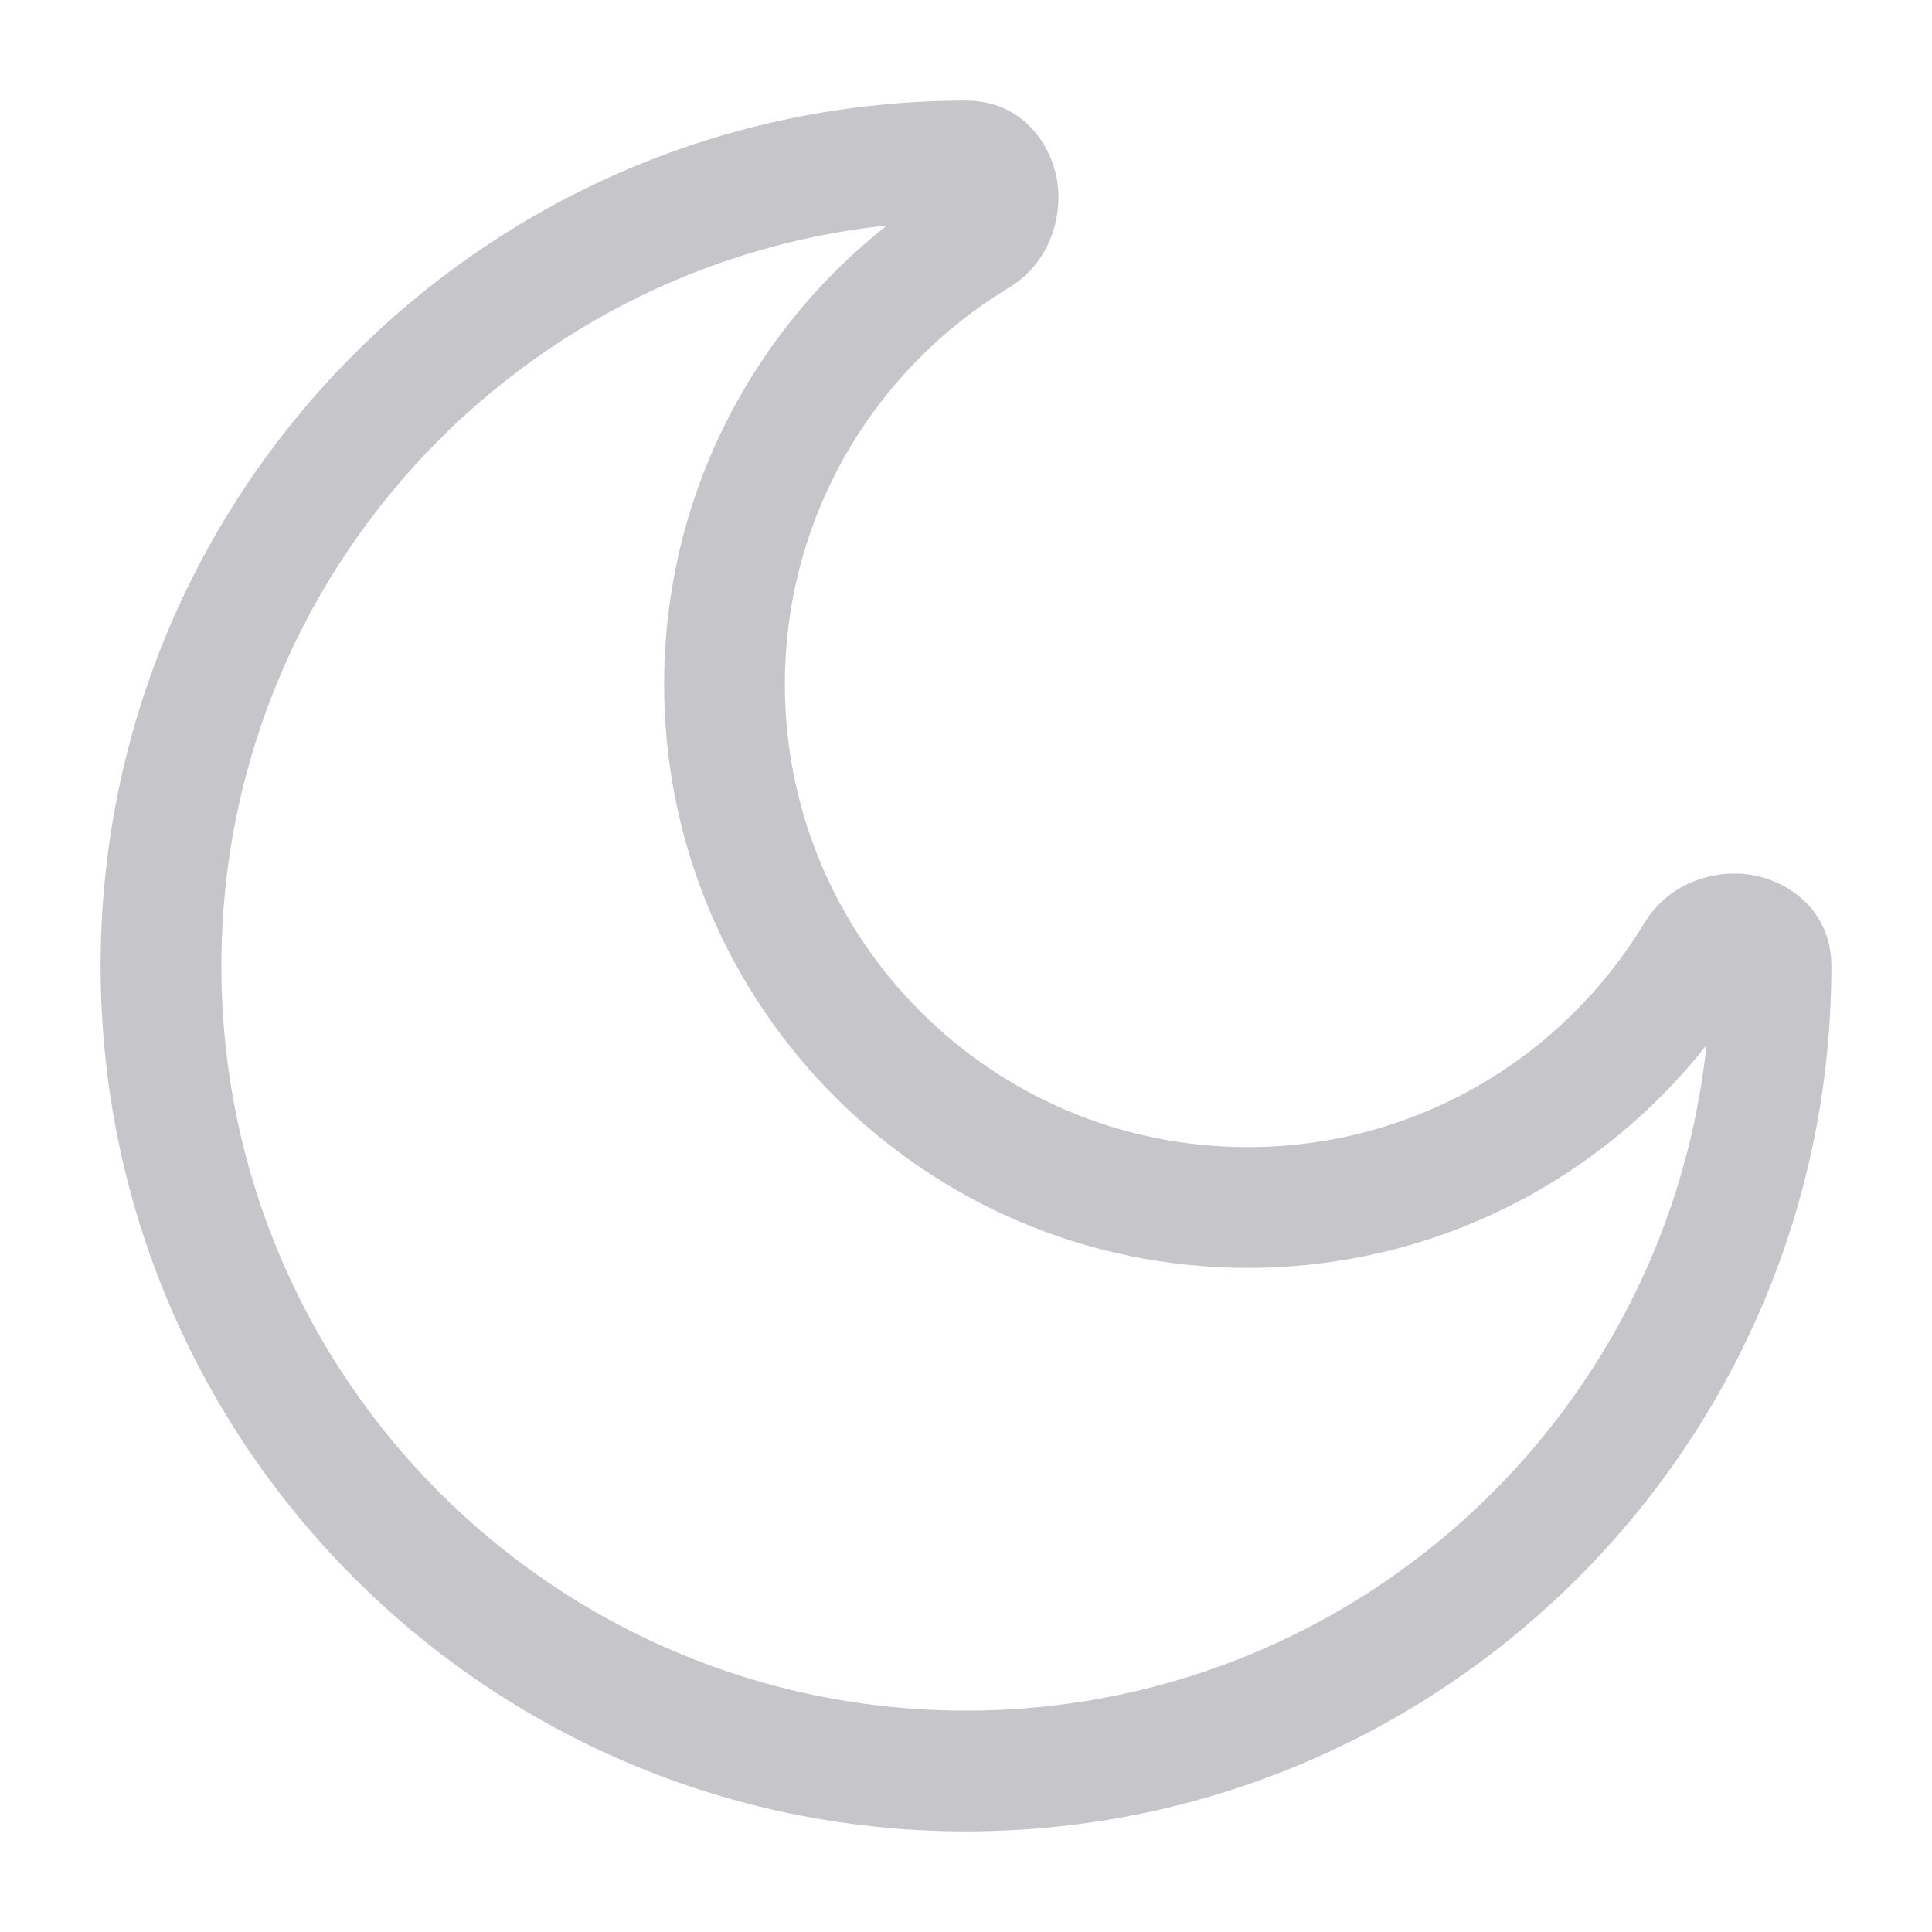
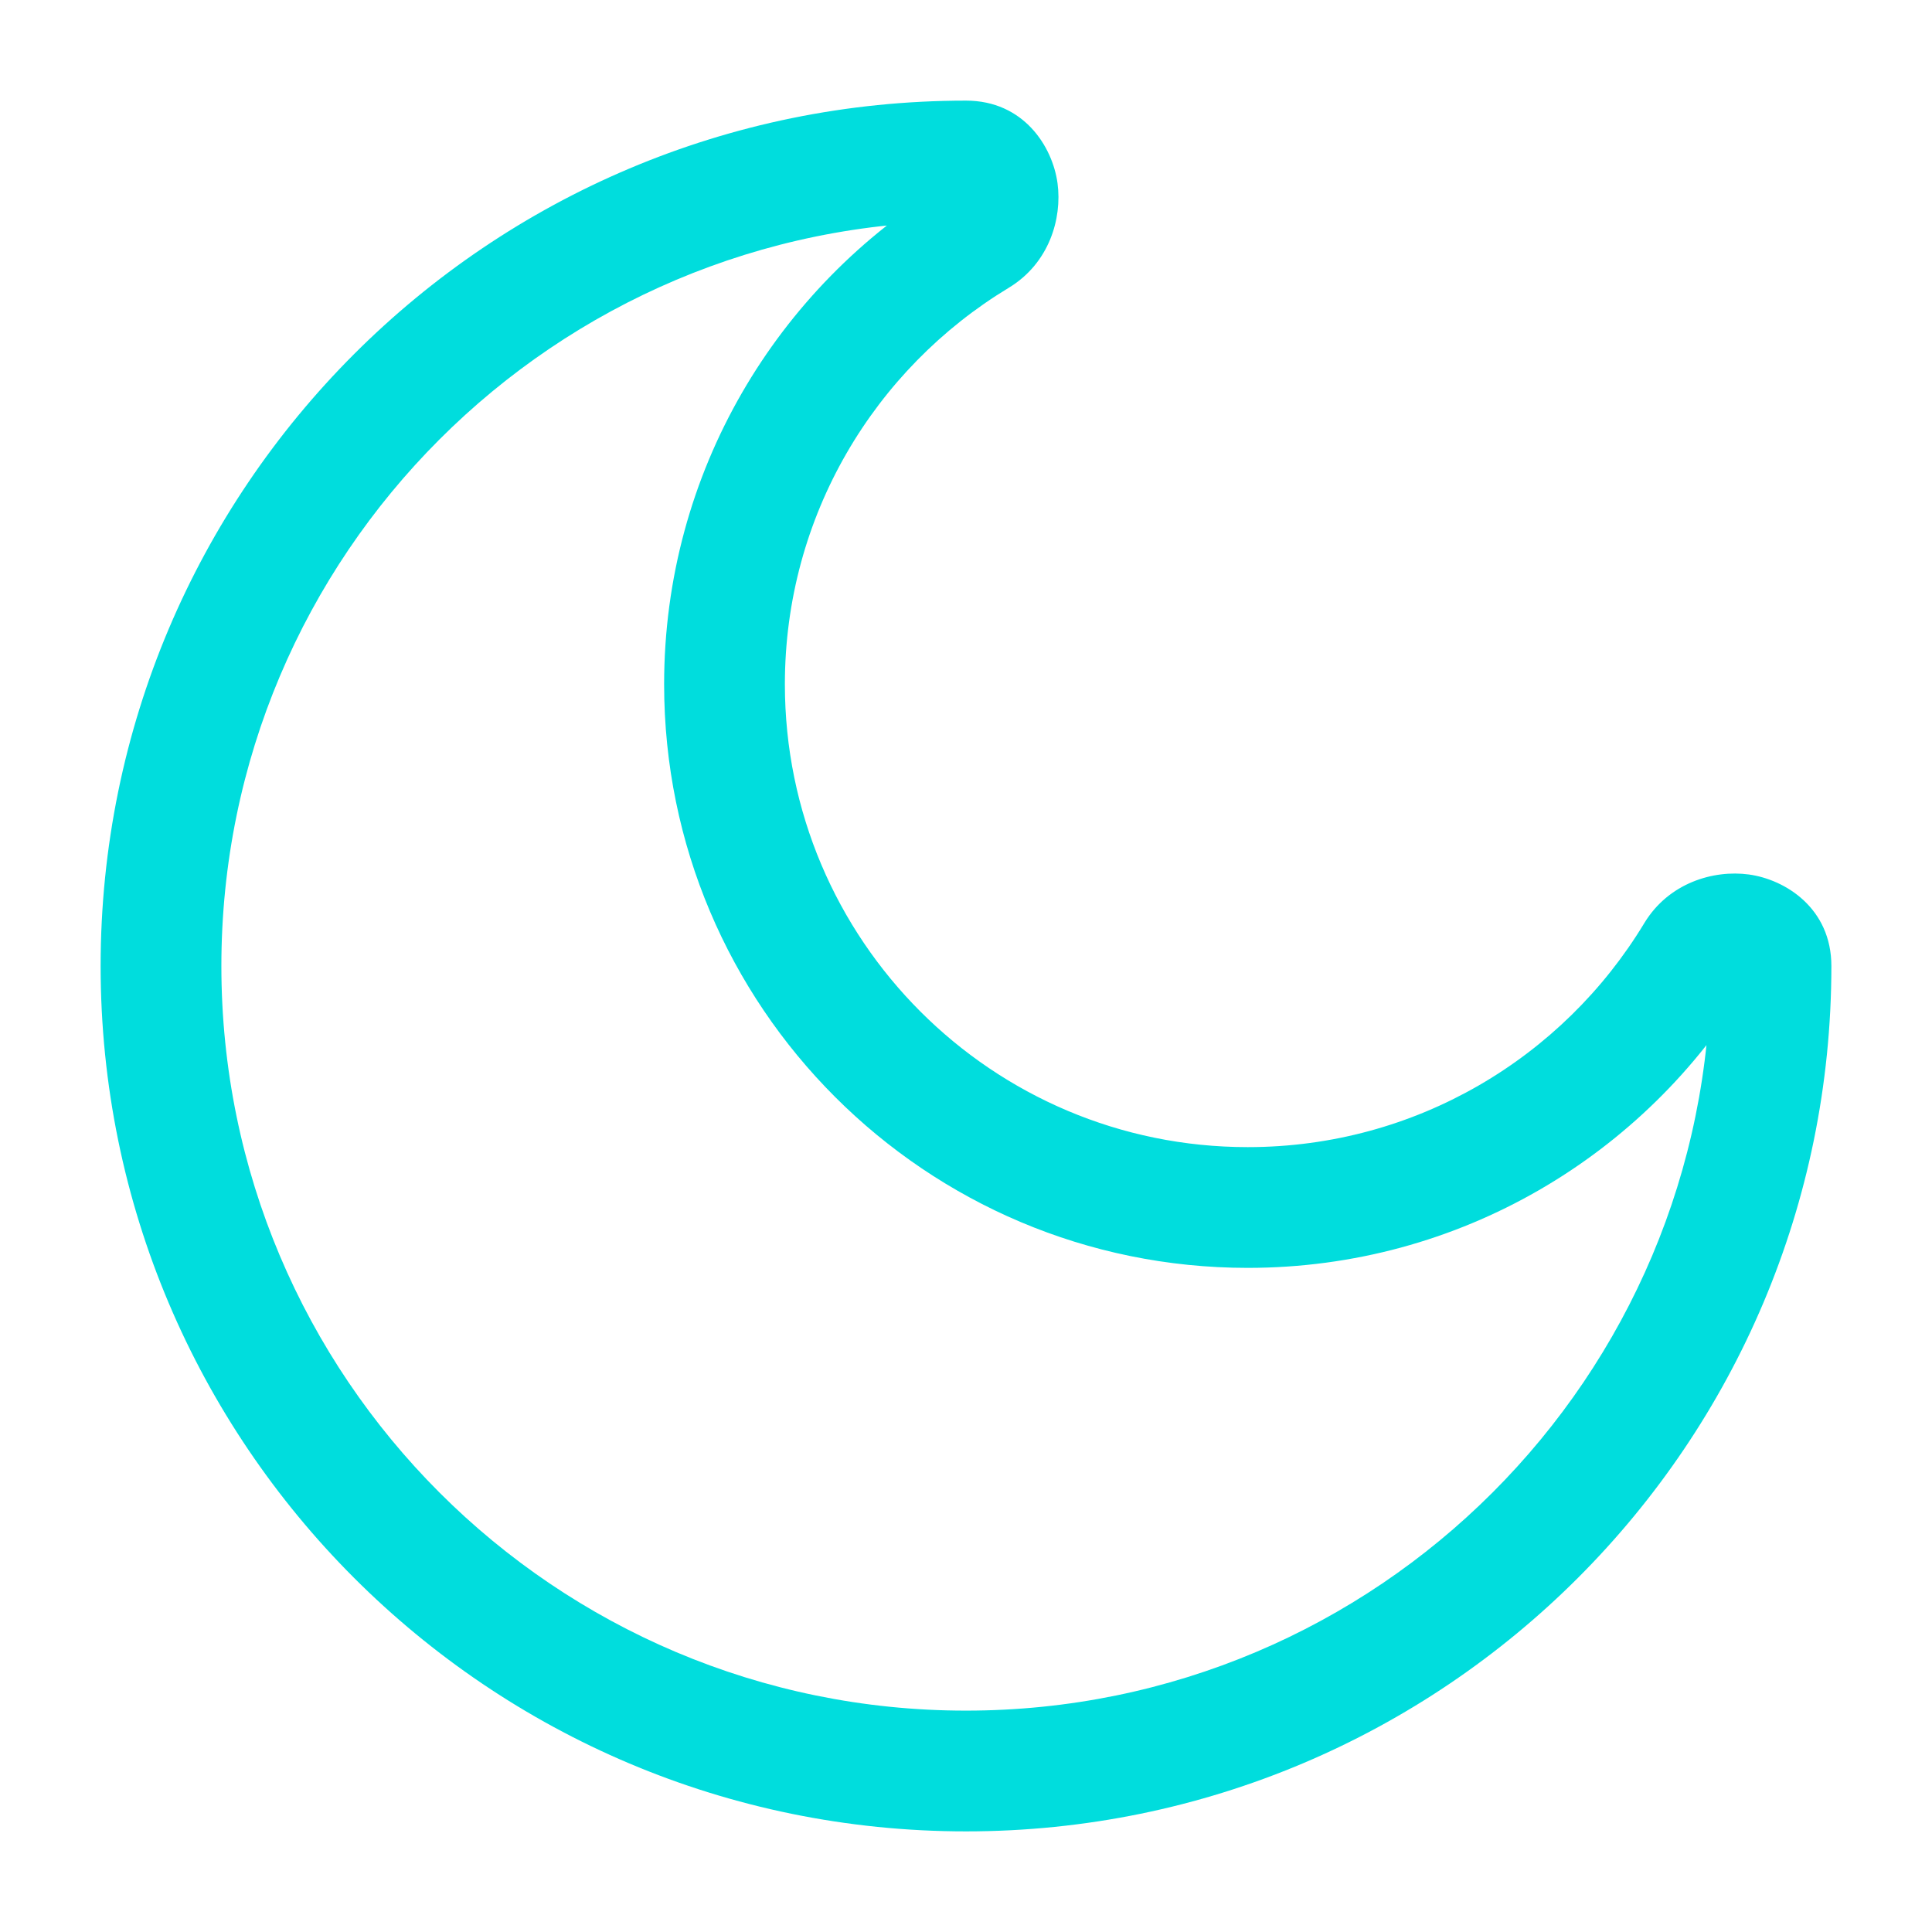
<svg xmlns="http://www.w3.org/2000/svg" width="800px" height="800px" viewBox="0 0 24 24" fill="none">
-   <path d="M21.067 11.857L20.425 11.469L21.067 11.857ZM12.143 2.933L11.755 2.291V2.291L12.143 2.933ZM21.25 12C21.25 17.109 17.109 21.25 12 21.25V22.75C17.937 22.75 22.75 17.937 22.75 12H21.25ZM12 21.25C6.891 21.25 2.75 17.109 2.75 12H1.25C1.25 17.937 6.063 22.75 12 22.75V21.25ZM2.75 12C2.75 6.891 6.891 2.75 12 2.75V1.25C6.063 1.25 1.25 6.063 1.25 12H2.75ZM15.5 14.25C12.324 14.25 9.75 11.676 9.75 8.5H8.25C8.25 12.504 11.496 15.75 15.5 15.75V14.25ZM20.425 11.469C19.417 13.137 17.588 14.25 15.5 14.25V15.75C18.135 15.75 20.441 14.344 21.709 12.245L20.425 11.469ZM9.75 8.5C9.75 6.412 10.863 4.583 12.531 3.575L11.755 2.291C9.656 3.559 8.25 5.865 8.25 8.5H9.75ZM12 2.75C11.912 2.75 11.808 2.71 11.732 2.632C11.669 2.565 11.654 2.502 11.65 2.477C11.646 2.446 11.648 2.356 11.755 2.291L12.531 3.575C13.034 3.271 13.196 2.714 13.137 2.276C13.075 1.821 12.717 1.25 12 1.25V2.75ZM21.709 12.245C21.644 12.352 21.554 12.354 21.523 12.35C21.498 12.346 21.435 12.331 21.368 12.268C21.29 12.192 21.25 12.088 21.25 12H22.75C22.75 11.283 22.179 10.925 21.724 10.863C21.286 10.804 20.729 10.966 20.425 11.469L21.709 12.245Z" fill="#c6c5ca" />
+   <path d="M21.067 11.857L20.425 11.469L21.067 11.857ZM12.143 2.933L11.755 2.291V2.291L12.143 2.933ZM21.25 12C21.25 17.109 17.109 21.25 12 21.25V22.75C17.937 22.75 22.75 17.937 22.75 12H21.25ZM12 21.25C6.891 21.25 2.75 17.109 2.75 12H1.25C1.25 17.937 6.063 22.75 12 22.75V21.25ZM2.75 12C2.75 6.891 6.891 2.75 12 2.75V1.25C6.063 1.25 1.25 6.063 1.25 12H2.75ZM15.5 14.25C12.324 14.25 9.75 11.676 9.75 8.5H8.25C8.25 12.504 11.496 15.75 15.5 15.75V14.25ZM20.425 11.469C19.417 13.137 17.588 14.25 15.5 14.25V15.75C18.135 15.75 20.441 14.344 21.709 12.245L20.425 11.469ZM9.75 8.5C9.75 6.412 10.863 4.583 12.531 3.575L11.755 2.291C9.656 3.559 8.25 5.865 8.25 8.5H9.75ZM12 2.75C11.912 2.75 11.808 2.71 11.732 2.632C11.669 2.565 11.654 2.502 11.65 2.477C11.646 2.446 11.648 2.356 11.755 2.291L12.531 3.575C13.034 3.271 13.196 2.714 13.137 2.276C13.075 1.821 12.717 1.25 12 1.25V2.75ZM21.709 12.245C21.644 12.352 21.554 12.354 21.523 12.35C21.498 12.346 21.435 12.331 21.368 12.268C21.29 12.192 21.25 12.088 21.25 12H22.75C22.75 11.283 22.179 10.925 21.724 10.863C21.286 10.804 20.729 10.966 20.425 11.469L21.709 12.245Z" fill="#00dddd" />
</svg>
